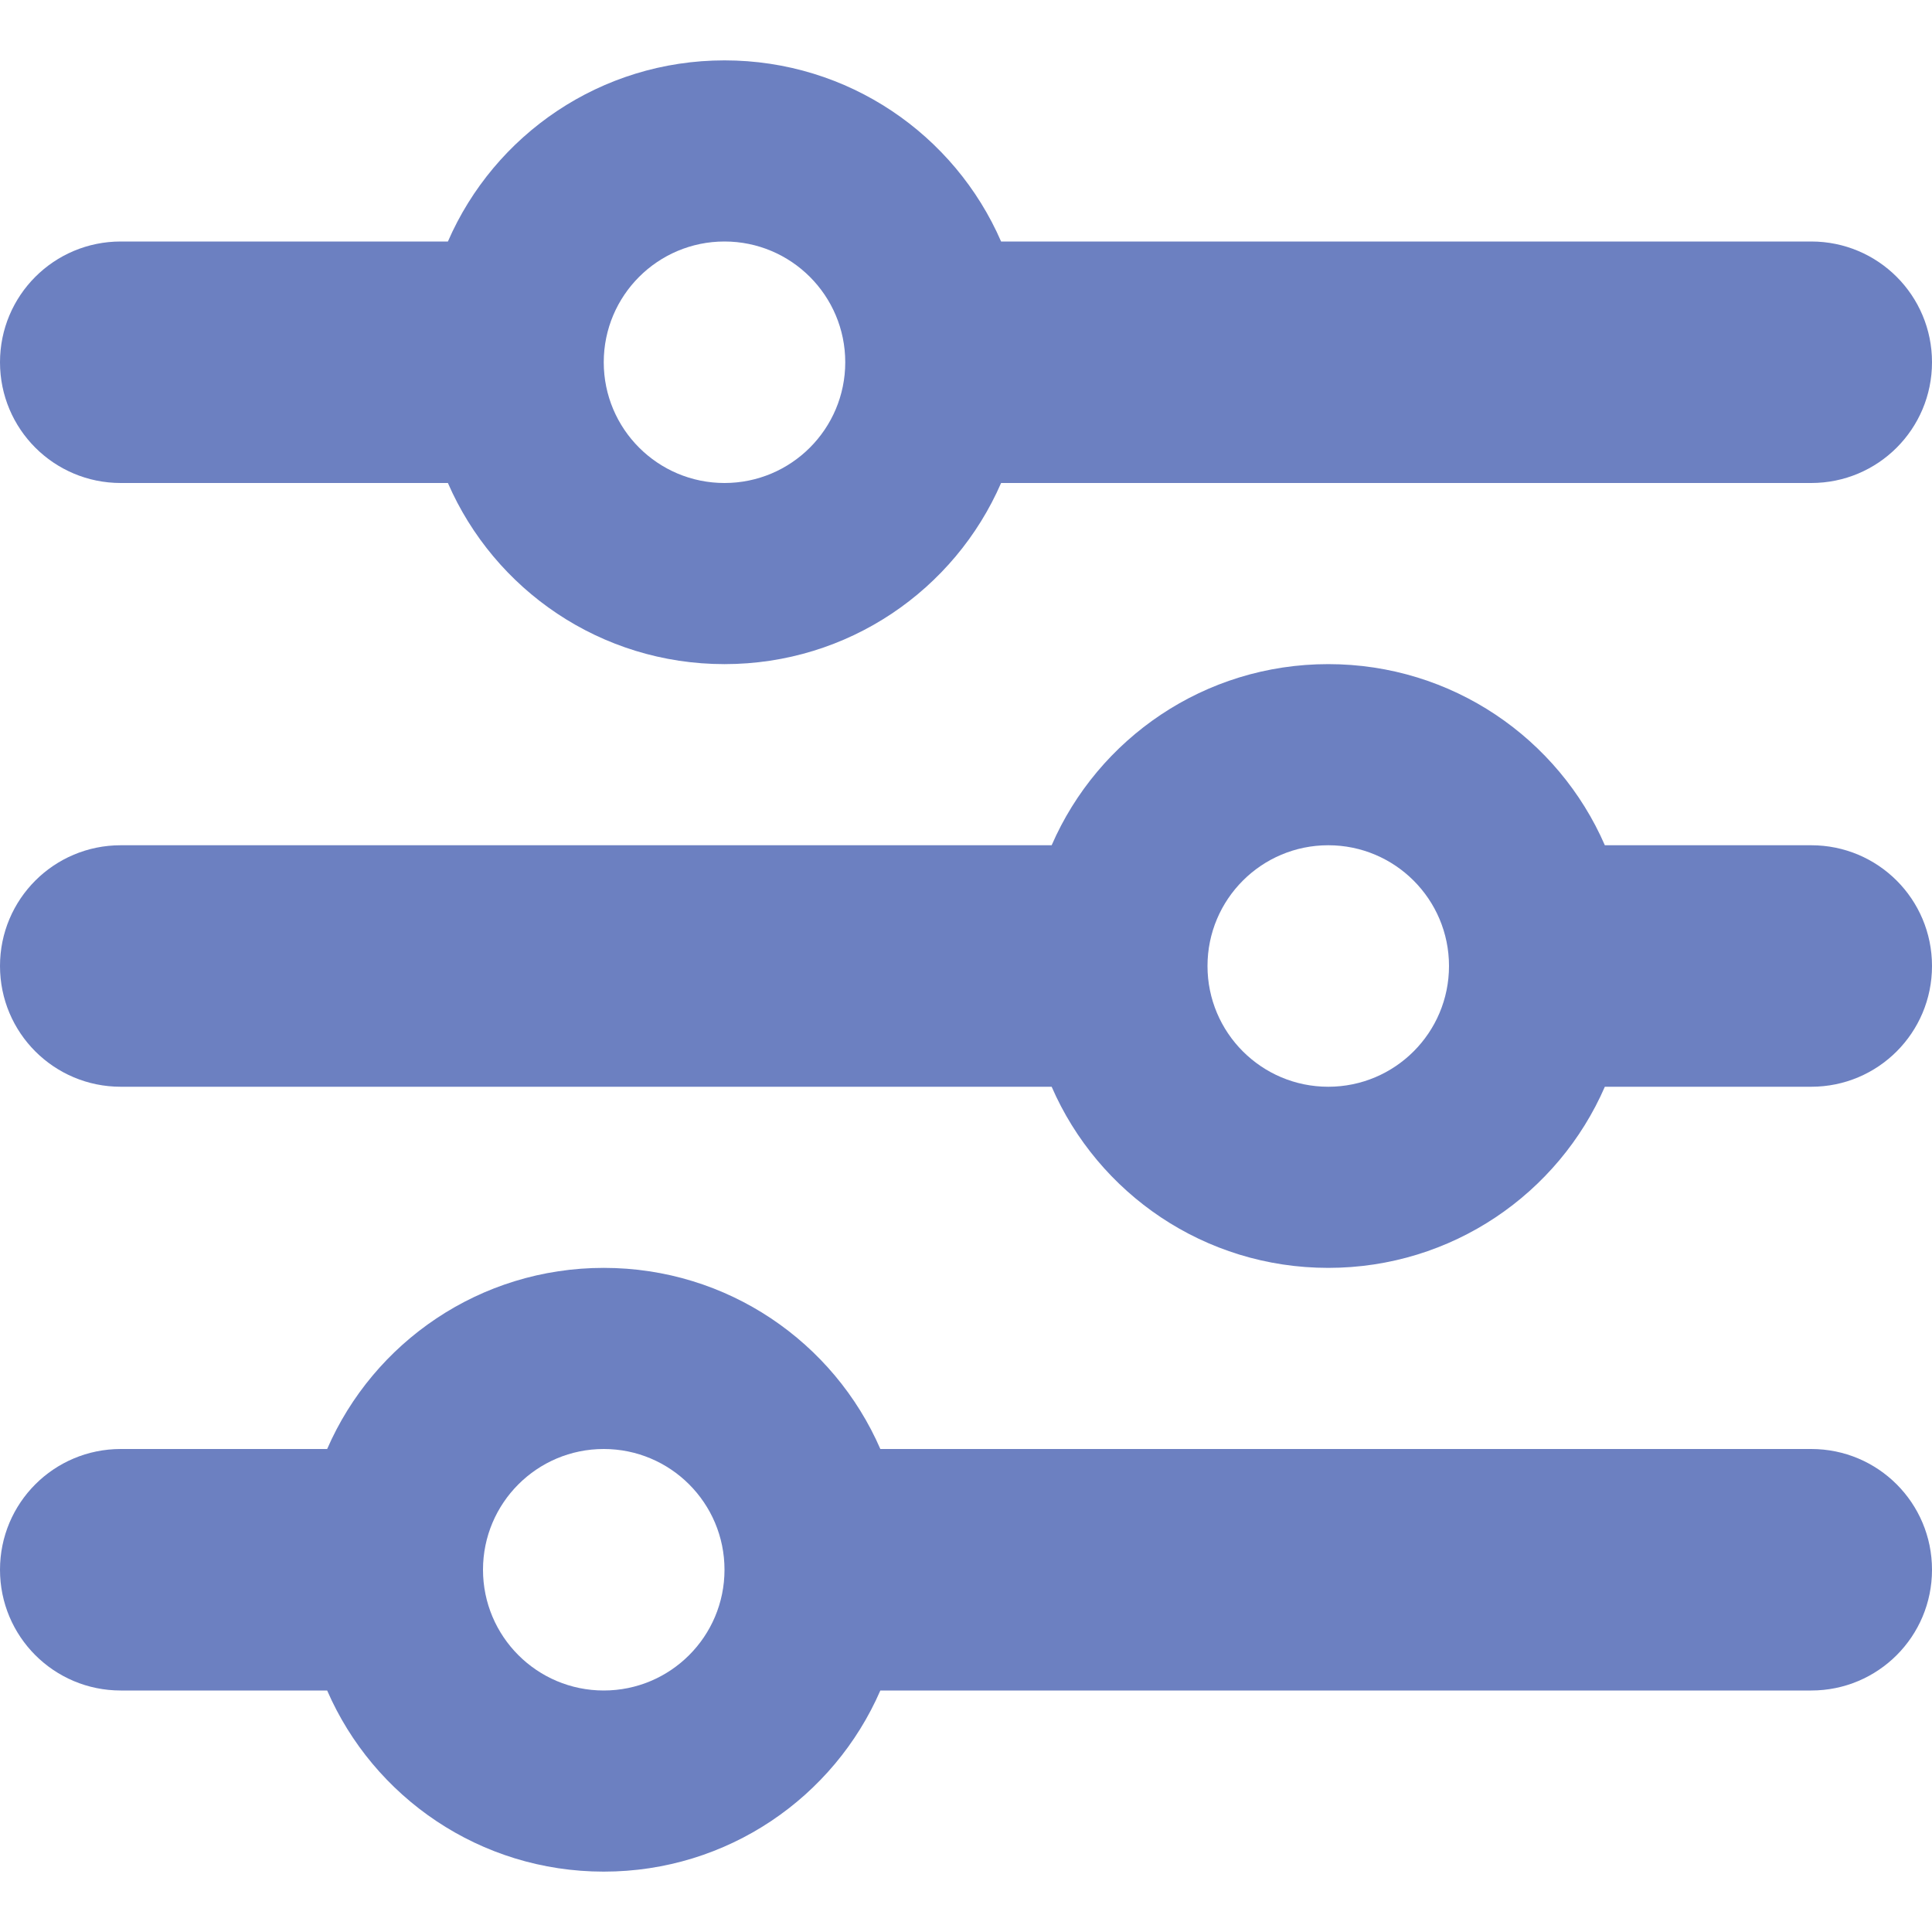
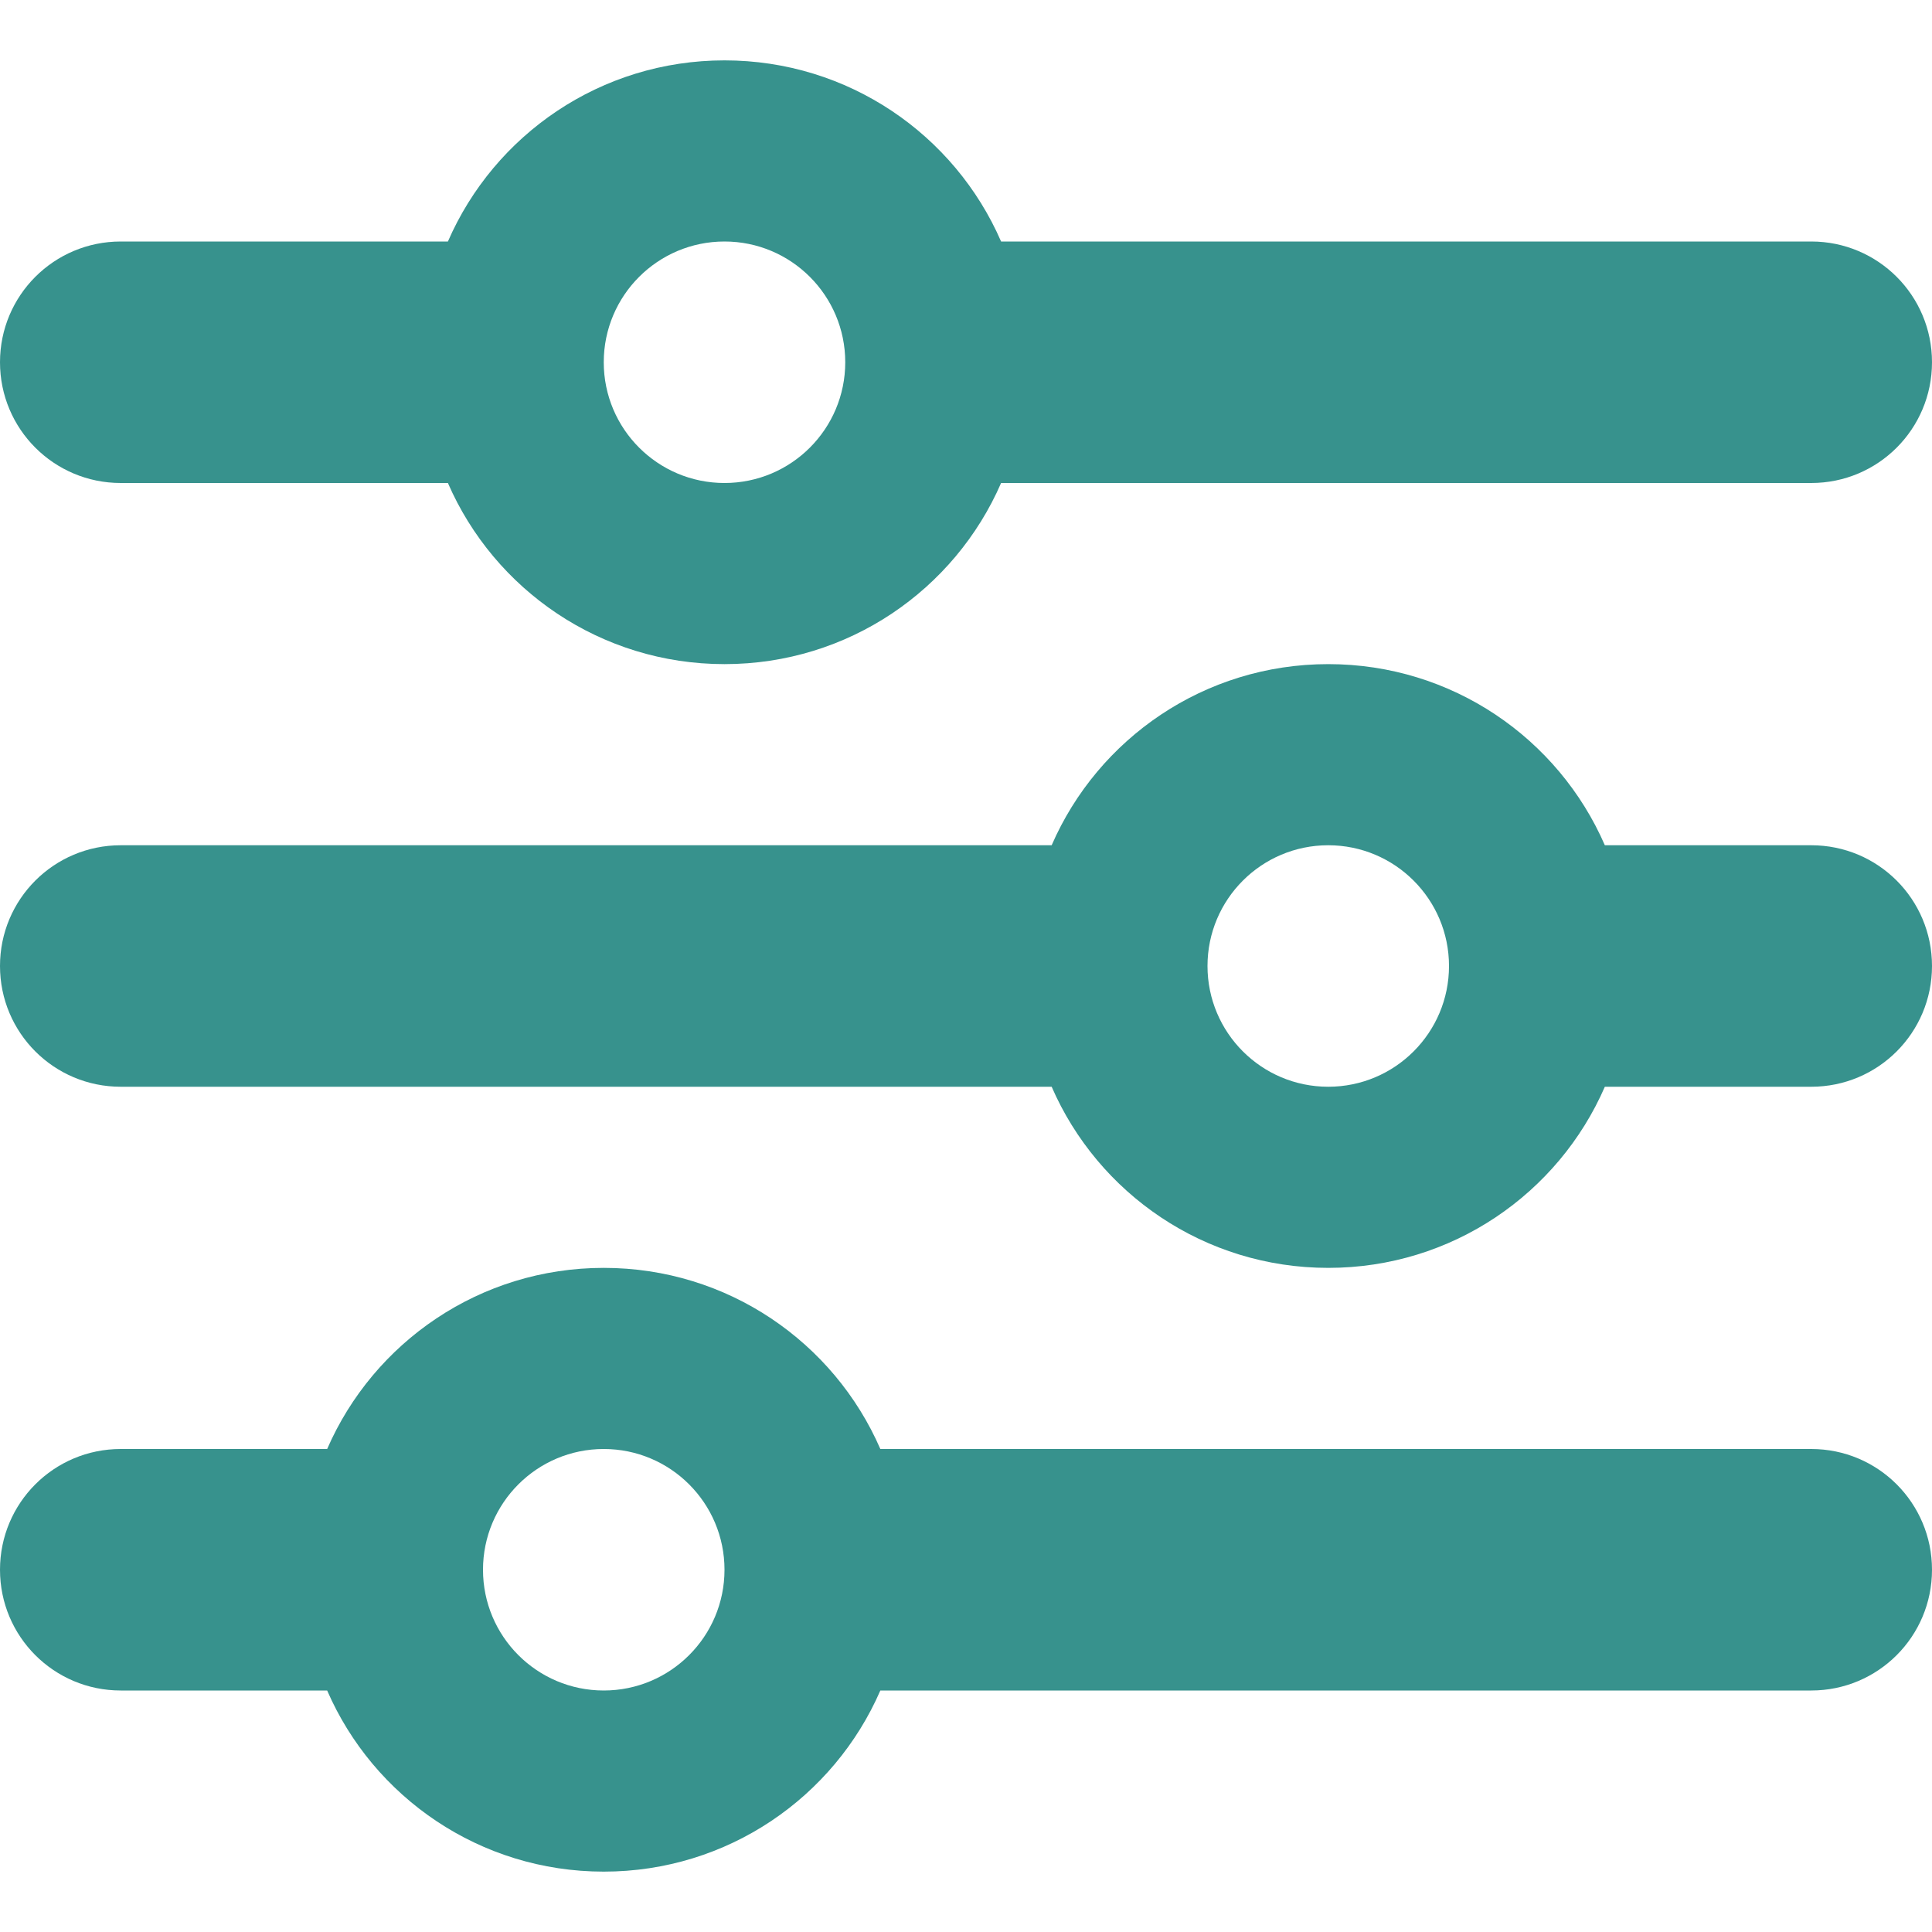
- <svg xmlns="http://www.w3.org/2000/svg" viewBox="0 0 512 512" fill="#6C80C1">
+ <svg xmlns="http://www.w3.org/2000/svg" viewBox="0 0 512 512" fill="#37928d">
  <path d="M0 416c0 17.7 14.3 32 32 32l54.7 0c12.3 28.3 40.5 48 73.3 48s61-19.7 73.3-48L480 448c17.7 0 32-14.3 32-32s-14.3-32-32-32l-246.7 0c-12.3-28.3-40.5-48-73.3-48s-61 19.7-73.3 48L32 384c-17.7 0-32 14.3-32 32zm128 0a32 32 0 1 1 64 0 32 32 0 1 1 -64 0zM320 256a32 32 0 1 1 64 0 32 32 0 1 1 -64 0zm32-80c-32.8 0-61 19.7-73.3 48L32 224c-17.7 0-32 14.3-32 32s14.3 32 32 32l246.7 0c12.3 28.3 40.5 48 73.3 48s61-19.7 73.3-48l54.7 0c17.7 0 32-14.3 32-32s-14.3-32-32-32l-54.7 0c-12.3-28.3-40.5-48-73.3-48zM192 128a32 32 0 1 1 0-64 32 32 0 1 1 0 64zm73.3-64C253 35.7 224.8 16 192 16s-61 19.7-73.3 48L32 64C14.3 64 0 78.3 0 96s14.3 32 32 32l86.7 0c12.3 28.3 40.5 48 73.3 48s61-19.7 73.3-48L480 128c17.7 0 32-14.3 32-32s-14.3-32-32-32L265.3 64z" />
</svg>
